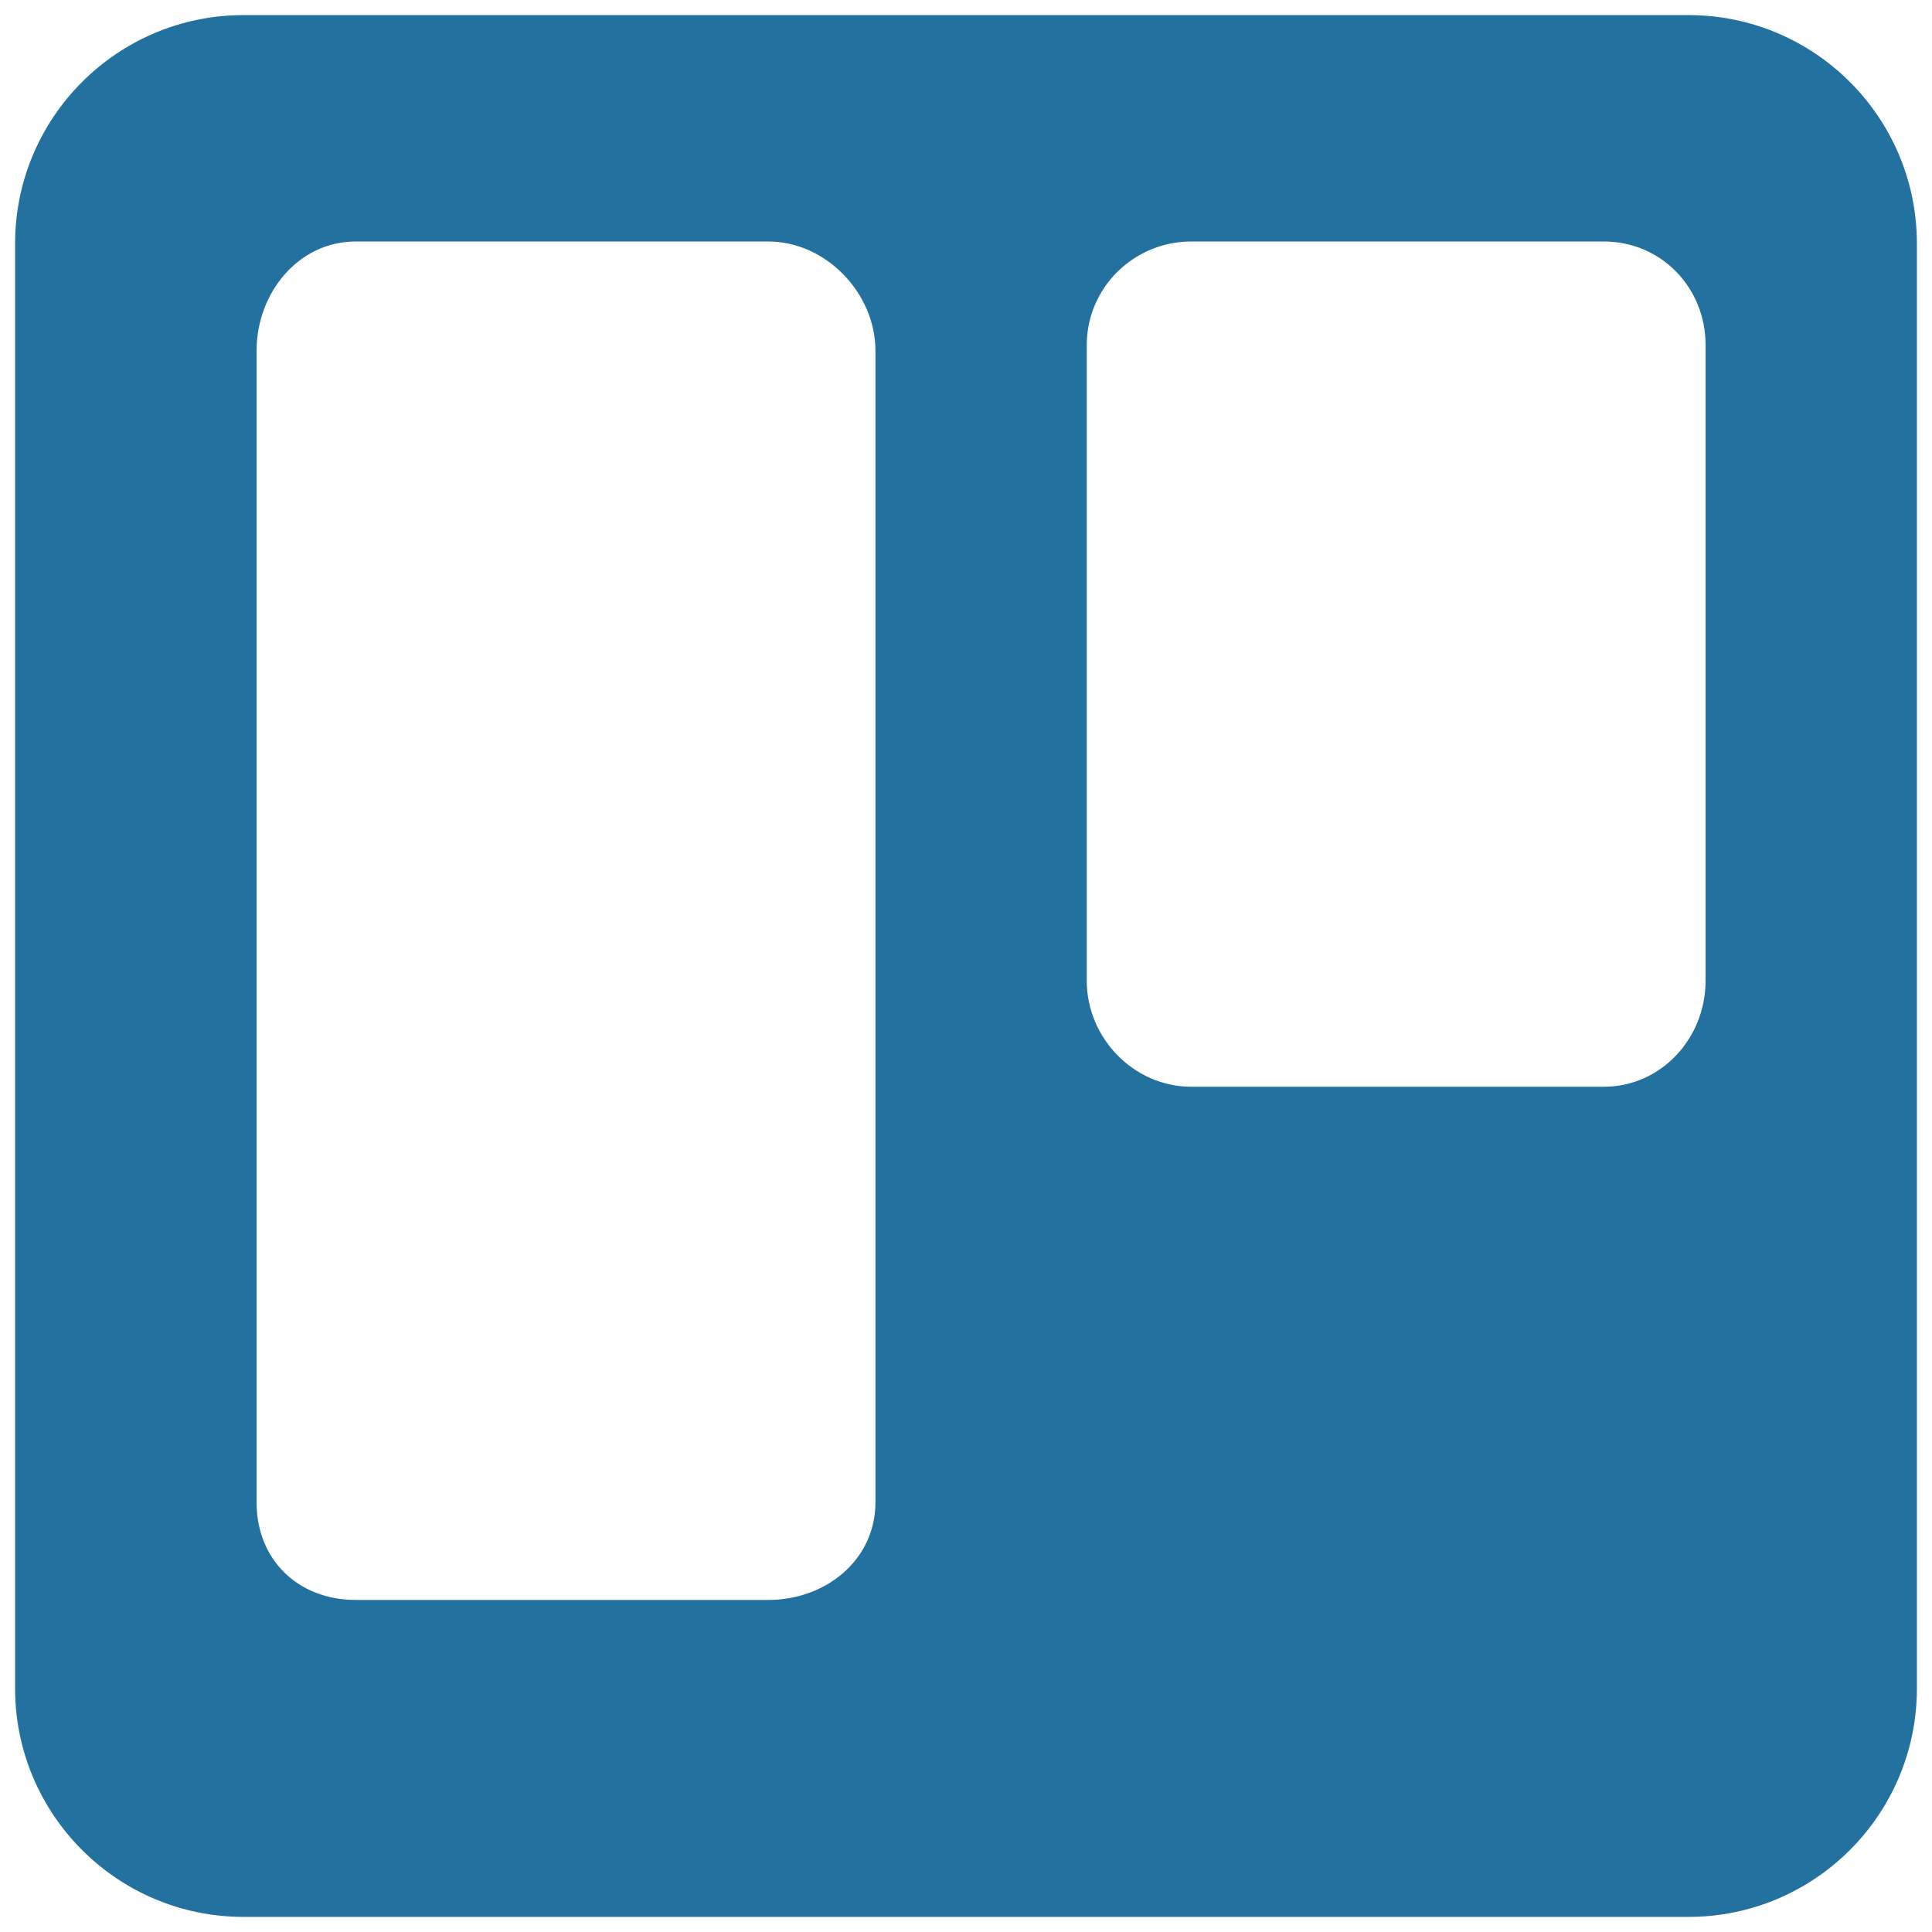
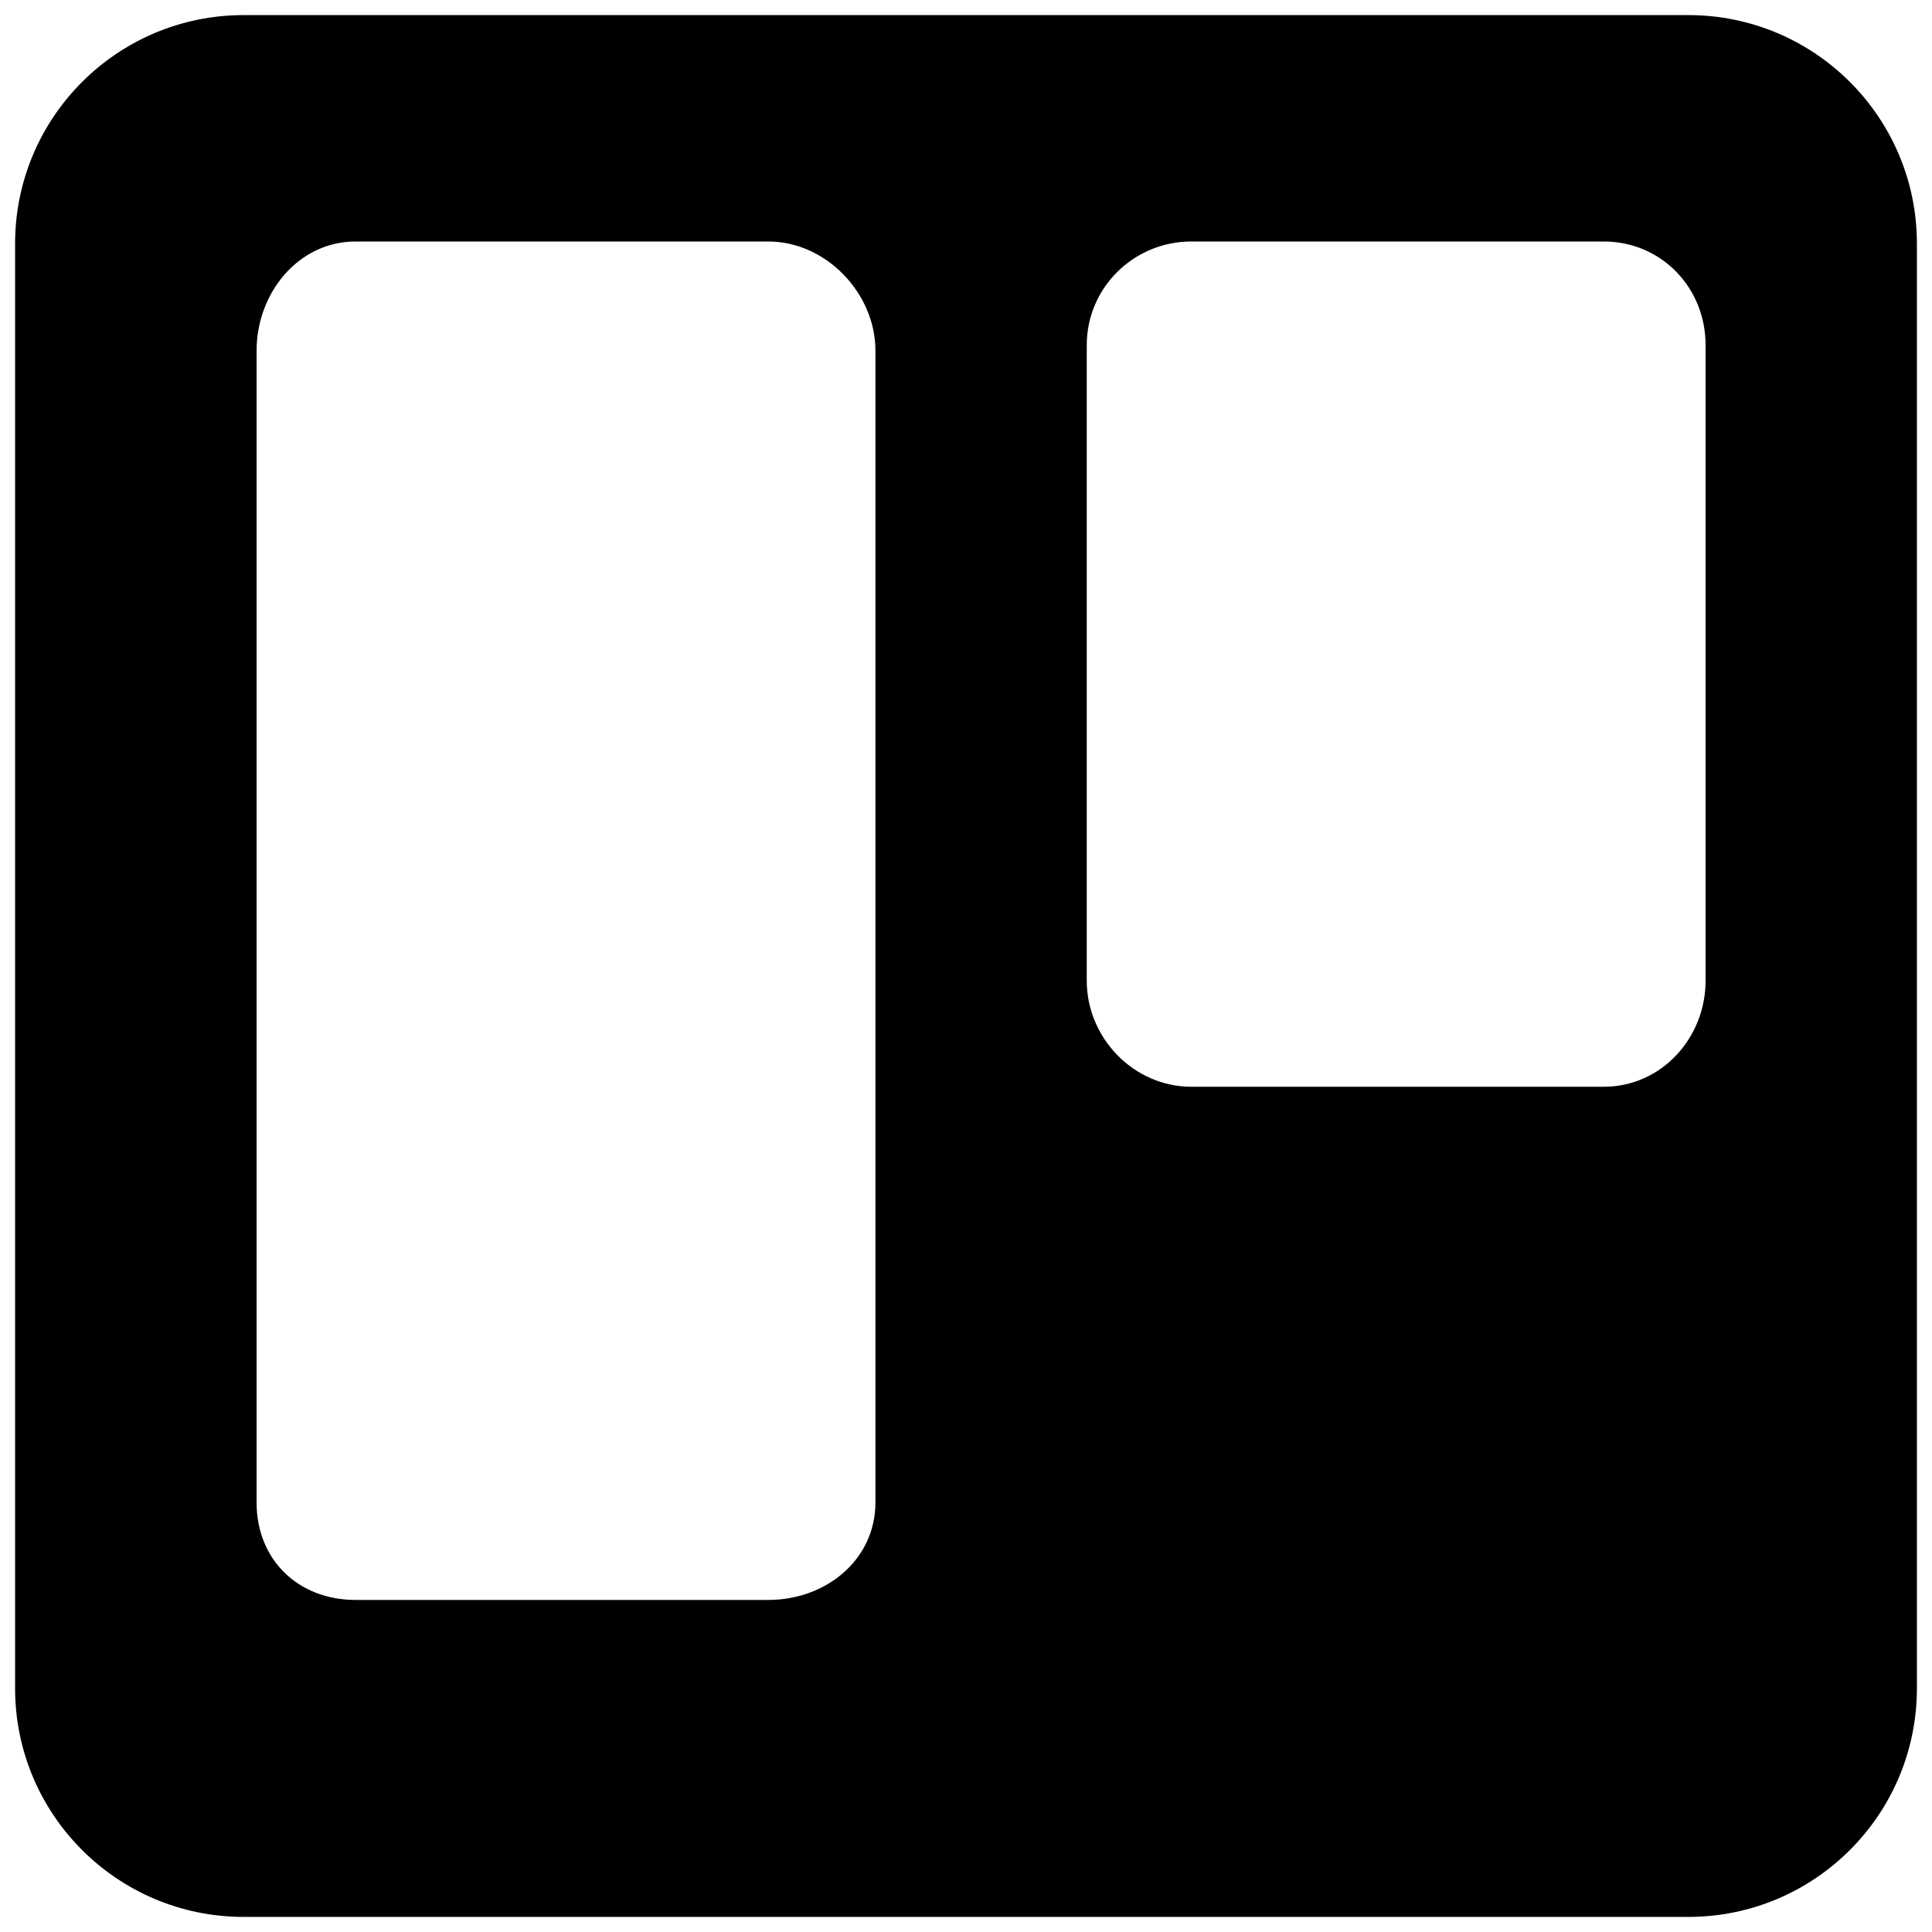
<svg xmlns="http://www.w3.org/2000/svg" viewBox="0 0 128 128">
-   <path fill="#23719F" d="M127 16.142C127 7.779 120.221 1 111.858 1H16.142C7.779 1 1 7.779 1 16.142v95.715C1 120.221 7.779 127 16.142 127h95.716c8.363 0 15.142-6.779 15.142-15.143V16.142zM58 99.54c0 3.807-3.286 6.46-7.093 6.46H23.563C19.756 106 17 103.347 17 99.54V23.23c0-3.808 2.756-7.23 6.563-7.23h27.344C54.714 16 58 19.422 58 23.23v76.31zm55-66.456V64.97c0 3.807-2.936 7.03-6.744 7.03h-27.33C75.118 72 72 68.776 72 64.97V22.866C72 19.058 75.118 16 78.926 16h27.33c3.808 0 6.744 3.058 6.744 6.866v10.218z" />
+   <path fill="#000000" d="M127 16.142C127 7.779 120.221 1 111.858 1H16.142C7.779 1 1 7.779 1 16.142v95.715C1 120.221 7.779 127 16.142 127h95.716c8.363 0 15.142-6.779 15.142-15.143V16.142zM58 99.54c0 3.807-3.286 6.46-7.093 6.46H23.563C19.756 106 17 103.347 17 99.54V23.23c0-3.808 2.756-7.23 6.563-7.23h27.344C54.714 16 58 19.422 58 23.23v76.31zm55-66.456V64.97c0 3.807-2.936 7.03-6.744 7.03h-27.33C75.118 72 72 68.776 72 64.97V22.866C72 19.058 75.118 16 78.926 16h27.33c3.808 0 6.744 3.058 6.744 6.866v10.218z" />
</svg>
